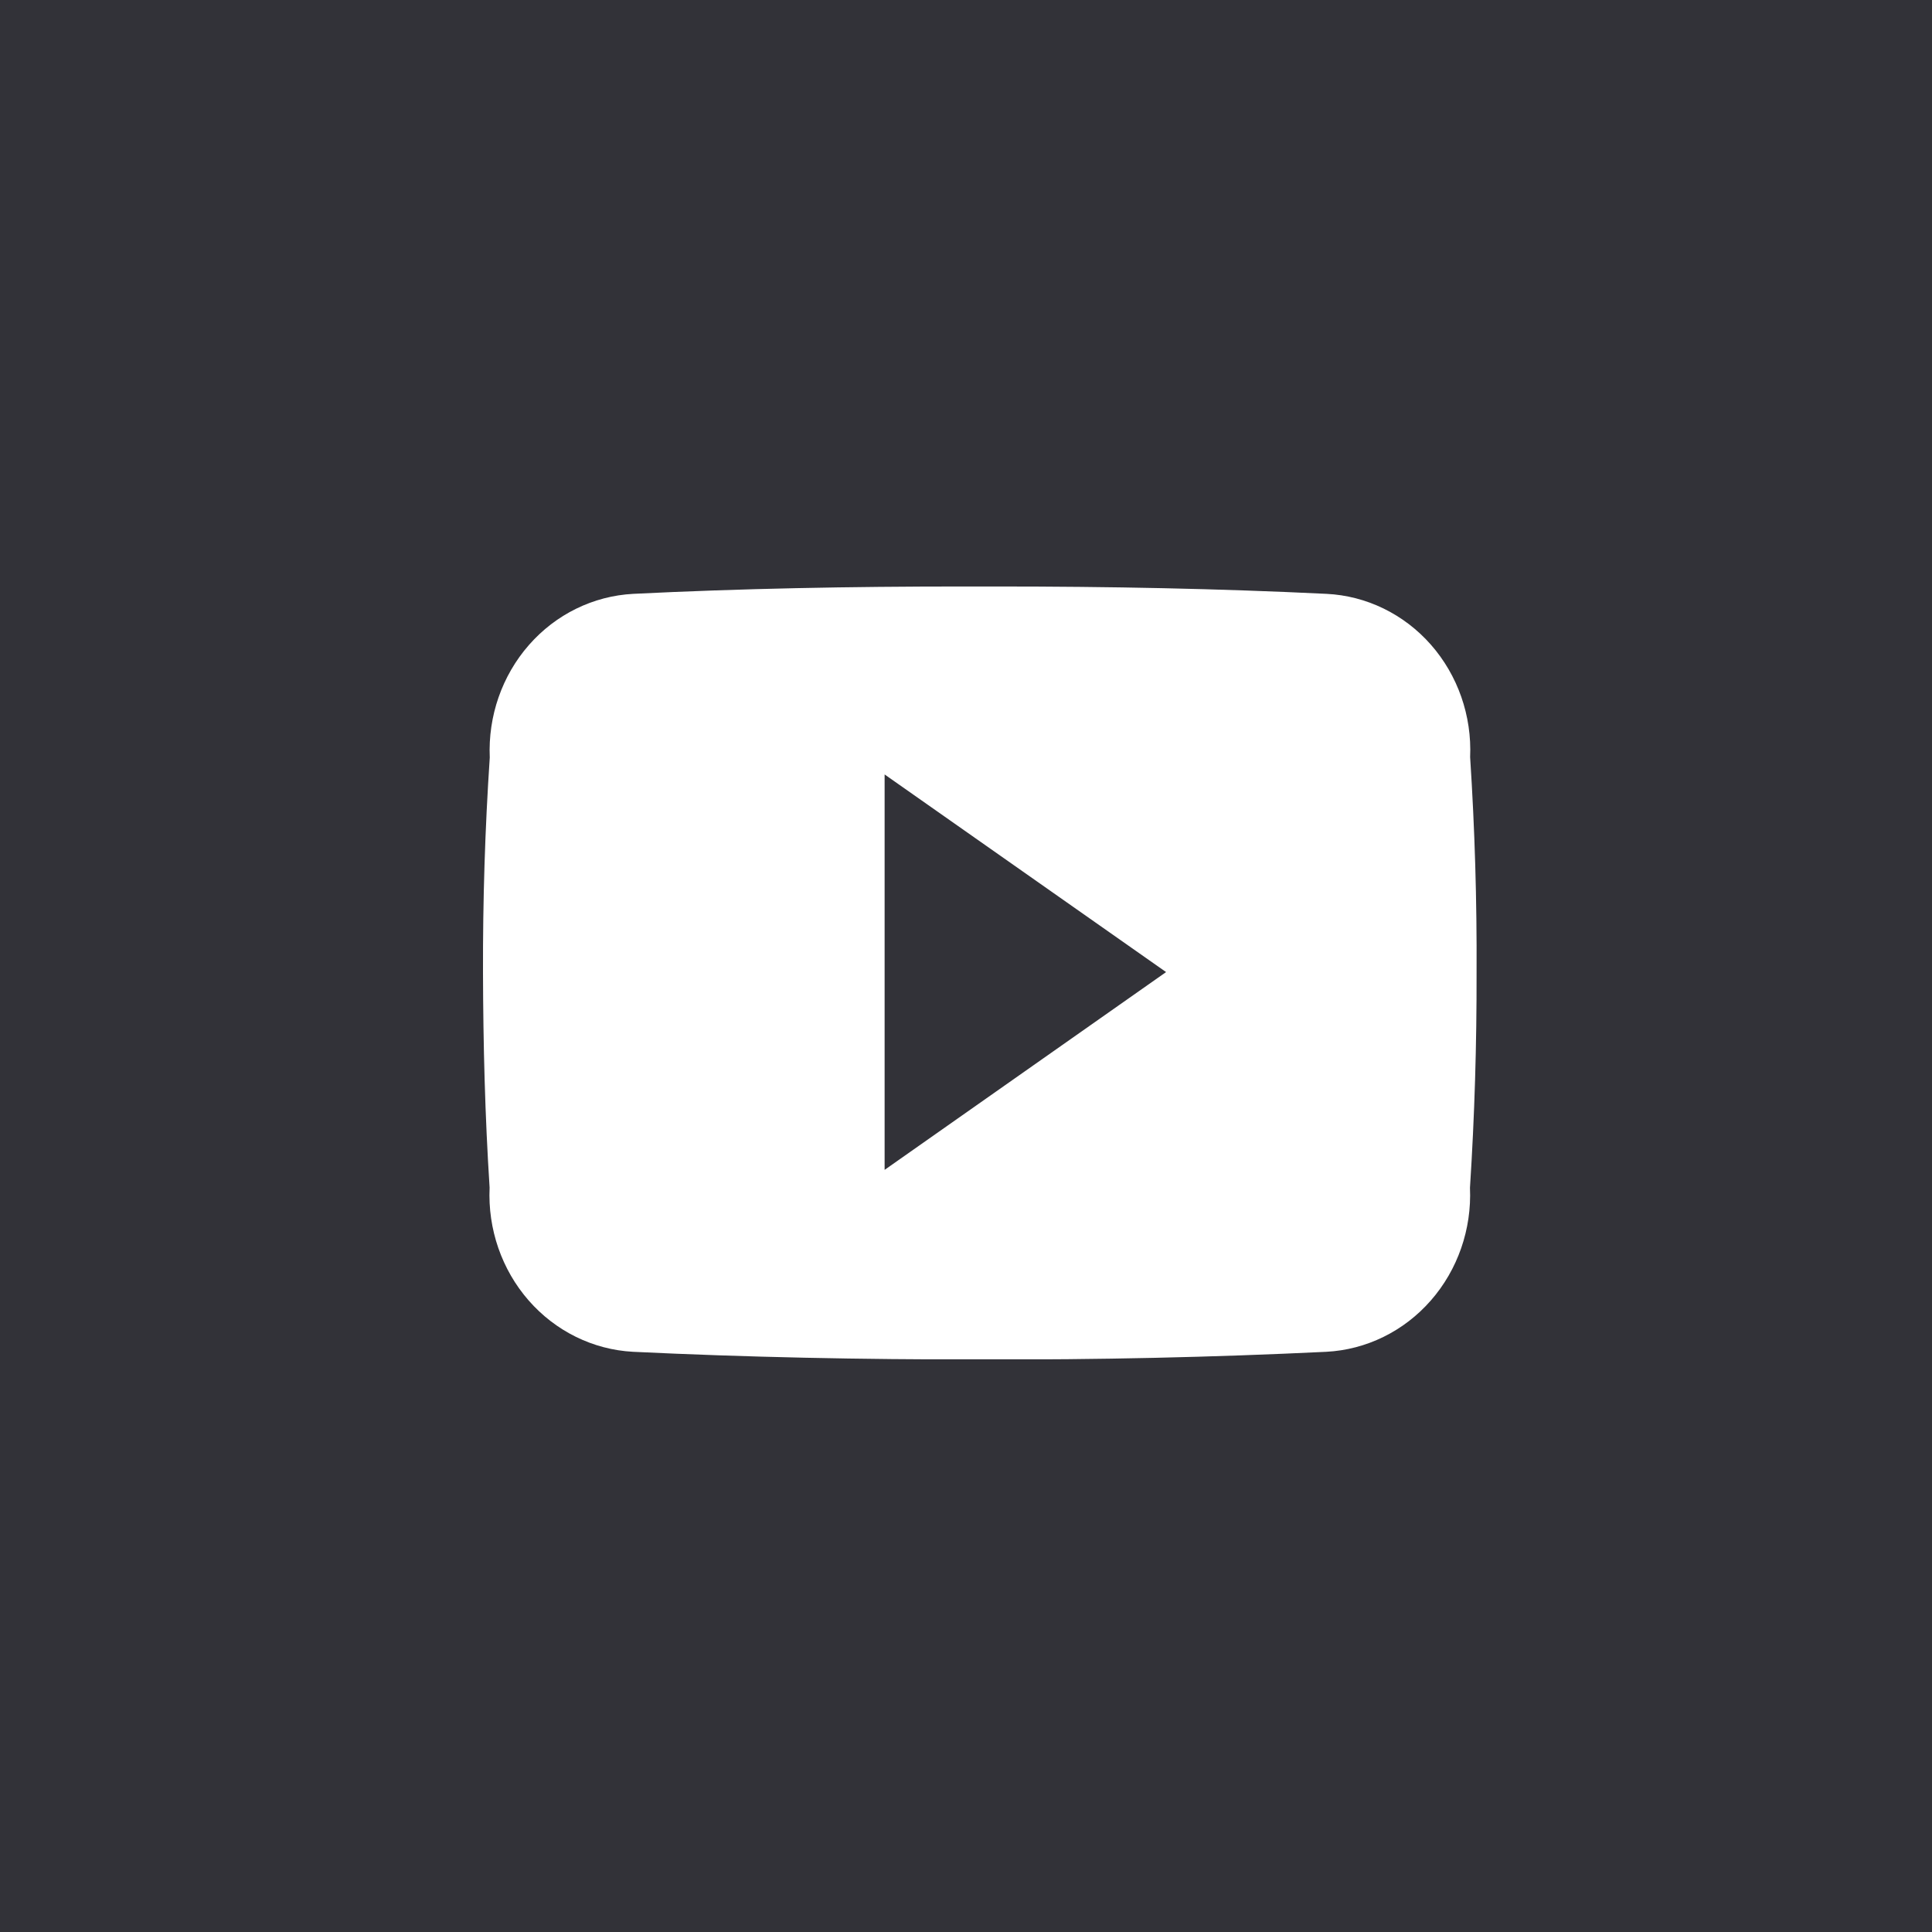
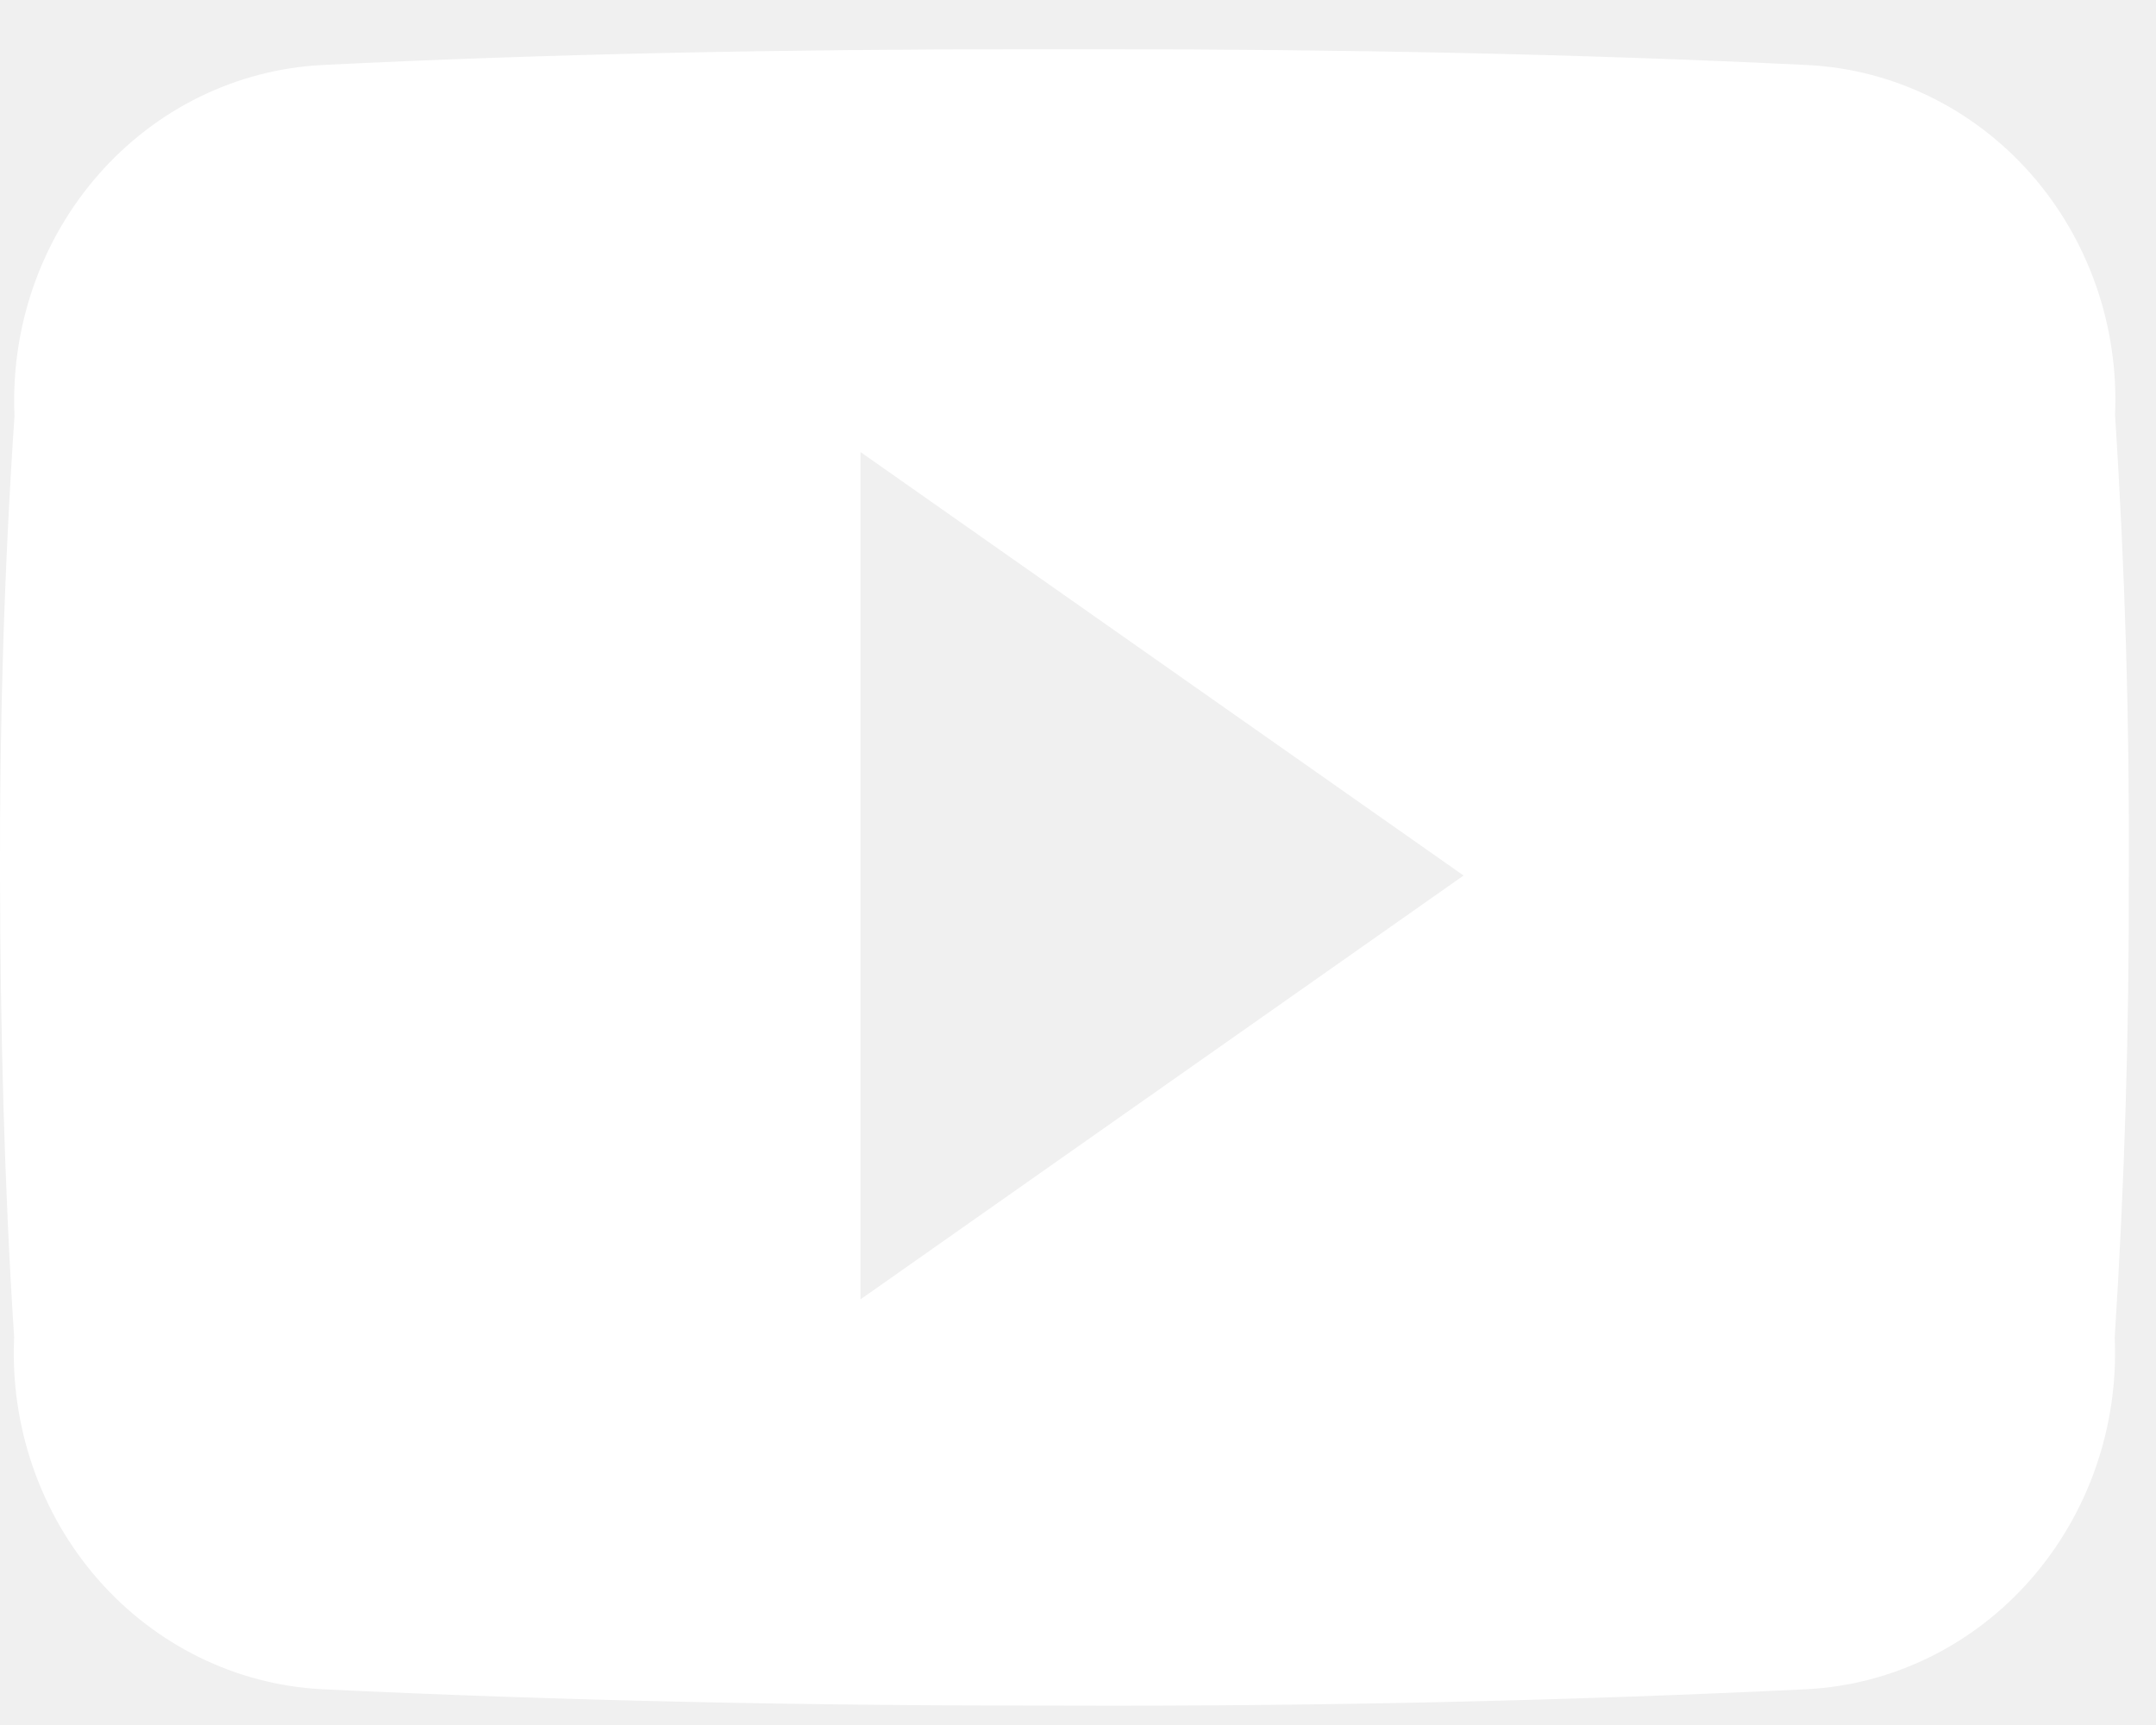
- <svg xmlns="http://www.w3.org/2000/svg" width="48" height="48" viewBox="0 0 48 48" fill="none">
-   <rect width="48" height="48" fill="#323238" />
-   <g clip-path="url(#clip0_61385:212)">
-     <path d="M36.525 18.811C36.57 17.782 36.219 16.778 35.55 16.017C34.881 15.257 33.948 14.802 32.956 14.754C30.285 14.624 27.561 14.571 24.778 14.571H23.911C21.134 14.571 18.404 14.621 15.733 14.754C14.741 14.806 13.809 15.262 13.141 16.025C12.473 16.787 12.123 17.792 12.168 18.821C12.049 20.604 11.995 22.38 12 24.161C12.005 25.942 12.049 27.721 12.164 29.506C12.117 30.536 12.466 31.544 13.133 32.308C13.801 33.073 14.734 33.532 15.727 33.585C18.534 33.72 21.413 33.779 24.34 33.775C27.272 33.785 30.143 33.721 32.953 33.585C33.946 33.533 34.88 33.075 35.548 32.311C36.217 31.547 36.567 30.54 36.521 29.51C36.636 27.724 36.689 25.945 36.685 24.16C36.694 22.377 36.641 20.594 36.525 18.811ZM21.978 29.065V19.241L28.971 24.151L21.978 29.065Z" fill="white" />
-   </g>
-   <defs>
-     <clipPath id="clip0_61385:212">
-       <rect width="24.686" height="19.2" fill="white" transform="translate(12 14.5712)" />
-     </clipPath>
-   </defs>
+ <svg xmlns="http://www.w3.org/2000/svg" width="25" height="20" viewBox="0 0 25 20" fill="none">
+   <path d="M24.525 4.811C24.57 3.782 24.219 2.778 23.55 2.017C22.881 1.257 21.948 0.802 20.956 0.754C18.285 0.624 15.561 0.571 12.778 0.571H11.911C9.134 0.571 6.404 0.621 3.733 0.754C2.741 0.806 1.809 1.262 1.141 2.025C0.473 2.787 0.123 3.792 0.168 4.821C0.048 6.604 -0.005 8.38 -1.15567e-05 10.161C0.005 11.942 0.048 13.721 0.164 15.506C0.117 16.536 0.466 17.544 1.133 18.308C1.801 19.073 2.734 19.532 3.728 19.585C6.534 19.72 9.413 19.779 12.34 19.775C15.272 19.785 18.143 19.721 20.953 19.585C21.946 19.533 22.88 19.075 23.548 18.311C24.217 17.547 24.567 16.54 24.521 15.51C24.636 13.724 24.689 11.944 24.685 10.16C24.694 8.377 24.641 6.594 24.525 4.811ZM9.978 15.065V5.241L16.971 10.151L9.978 15.065Z" fill="white" />
</svg>
